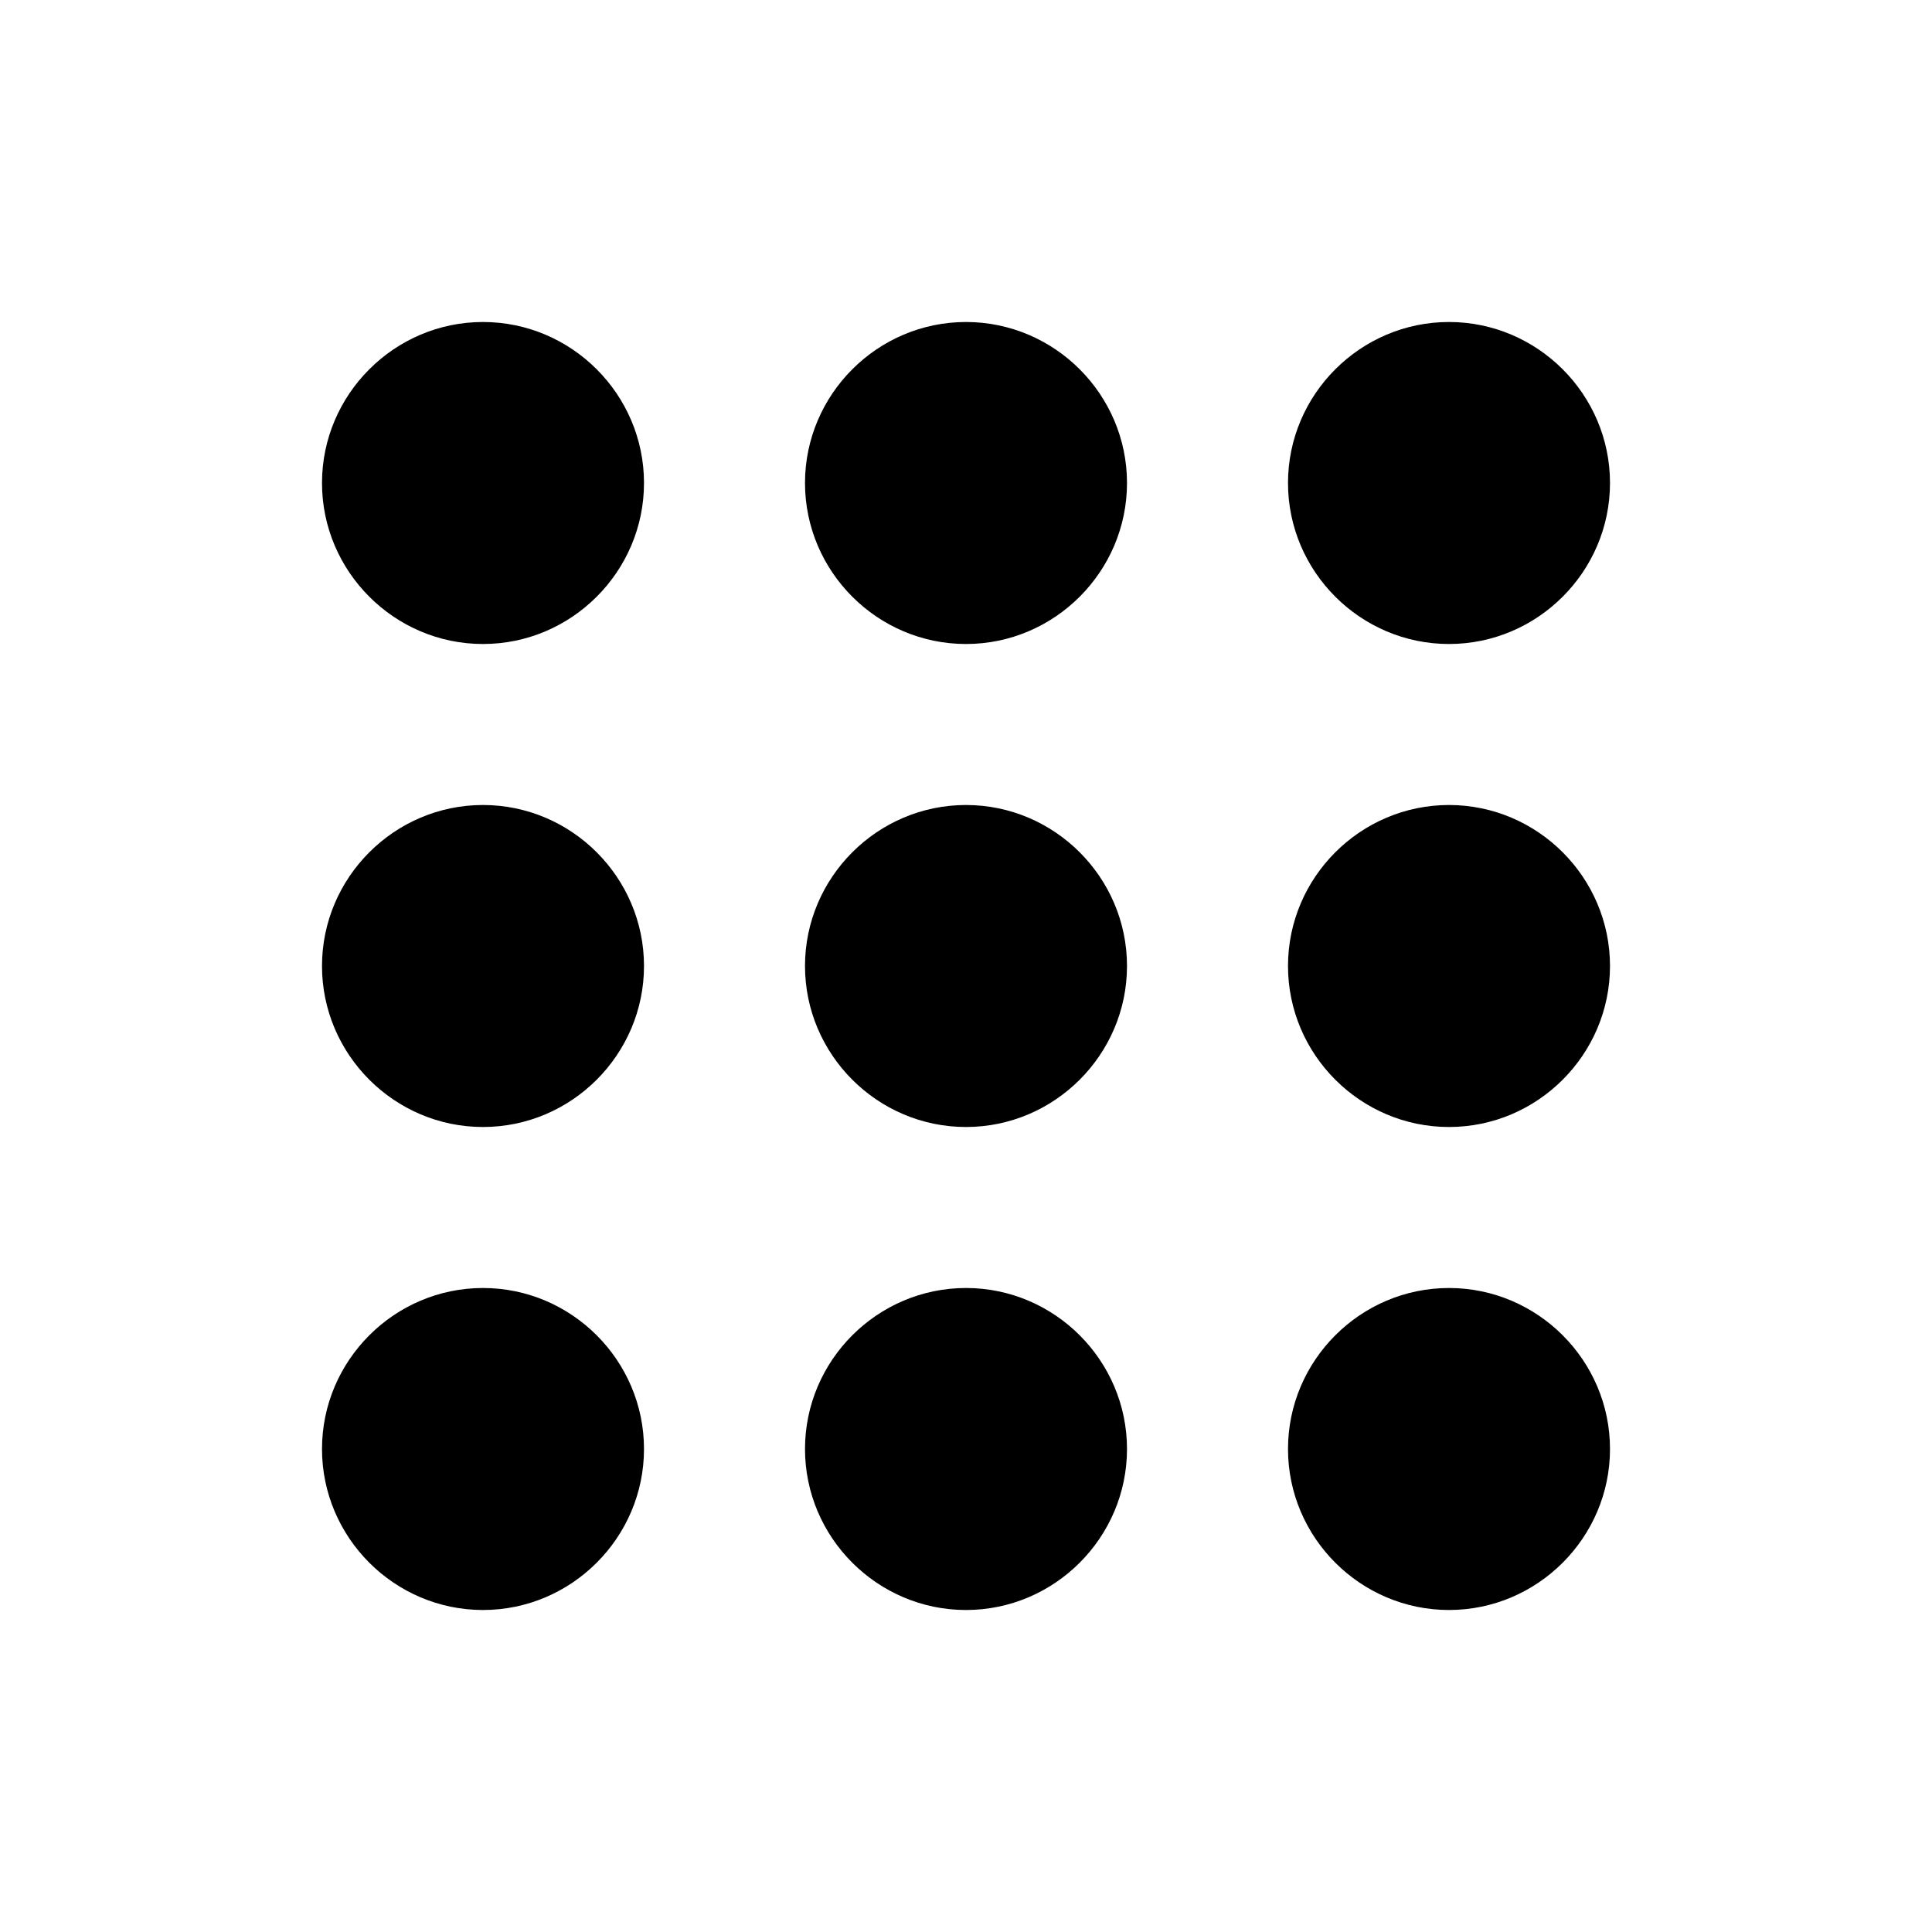
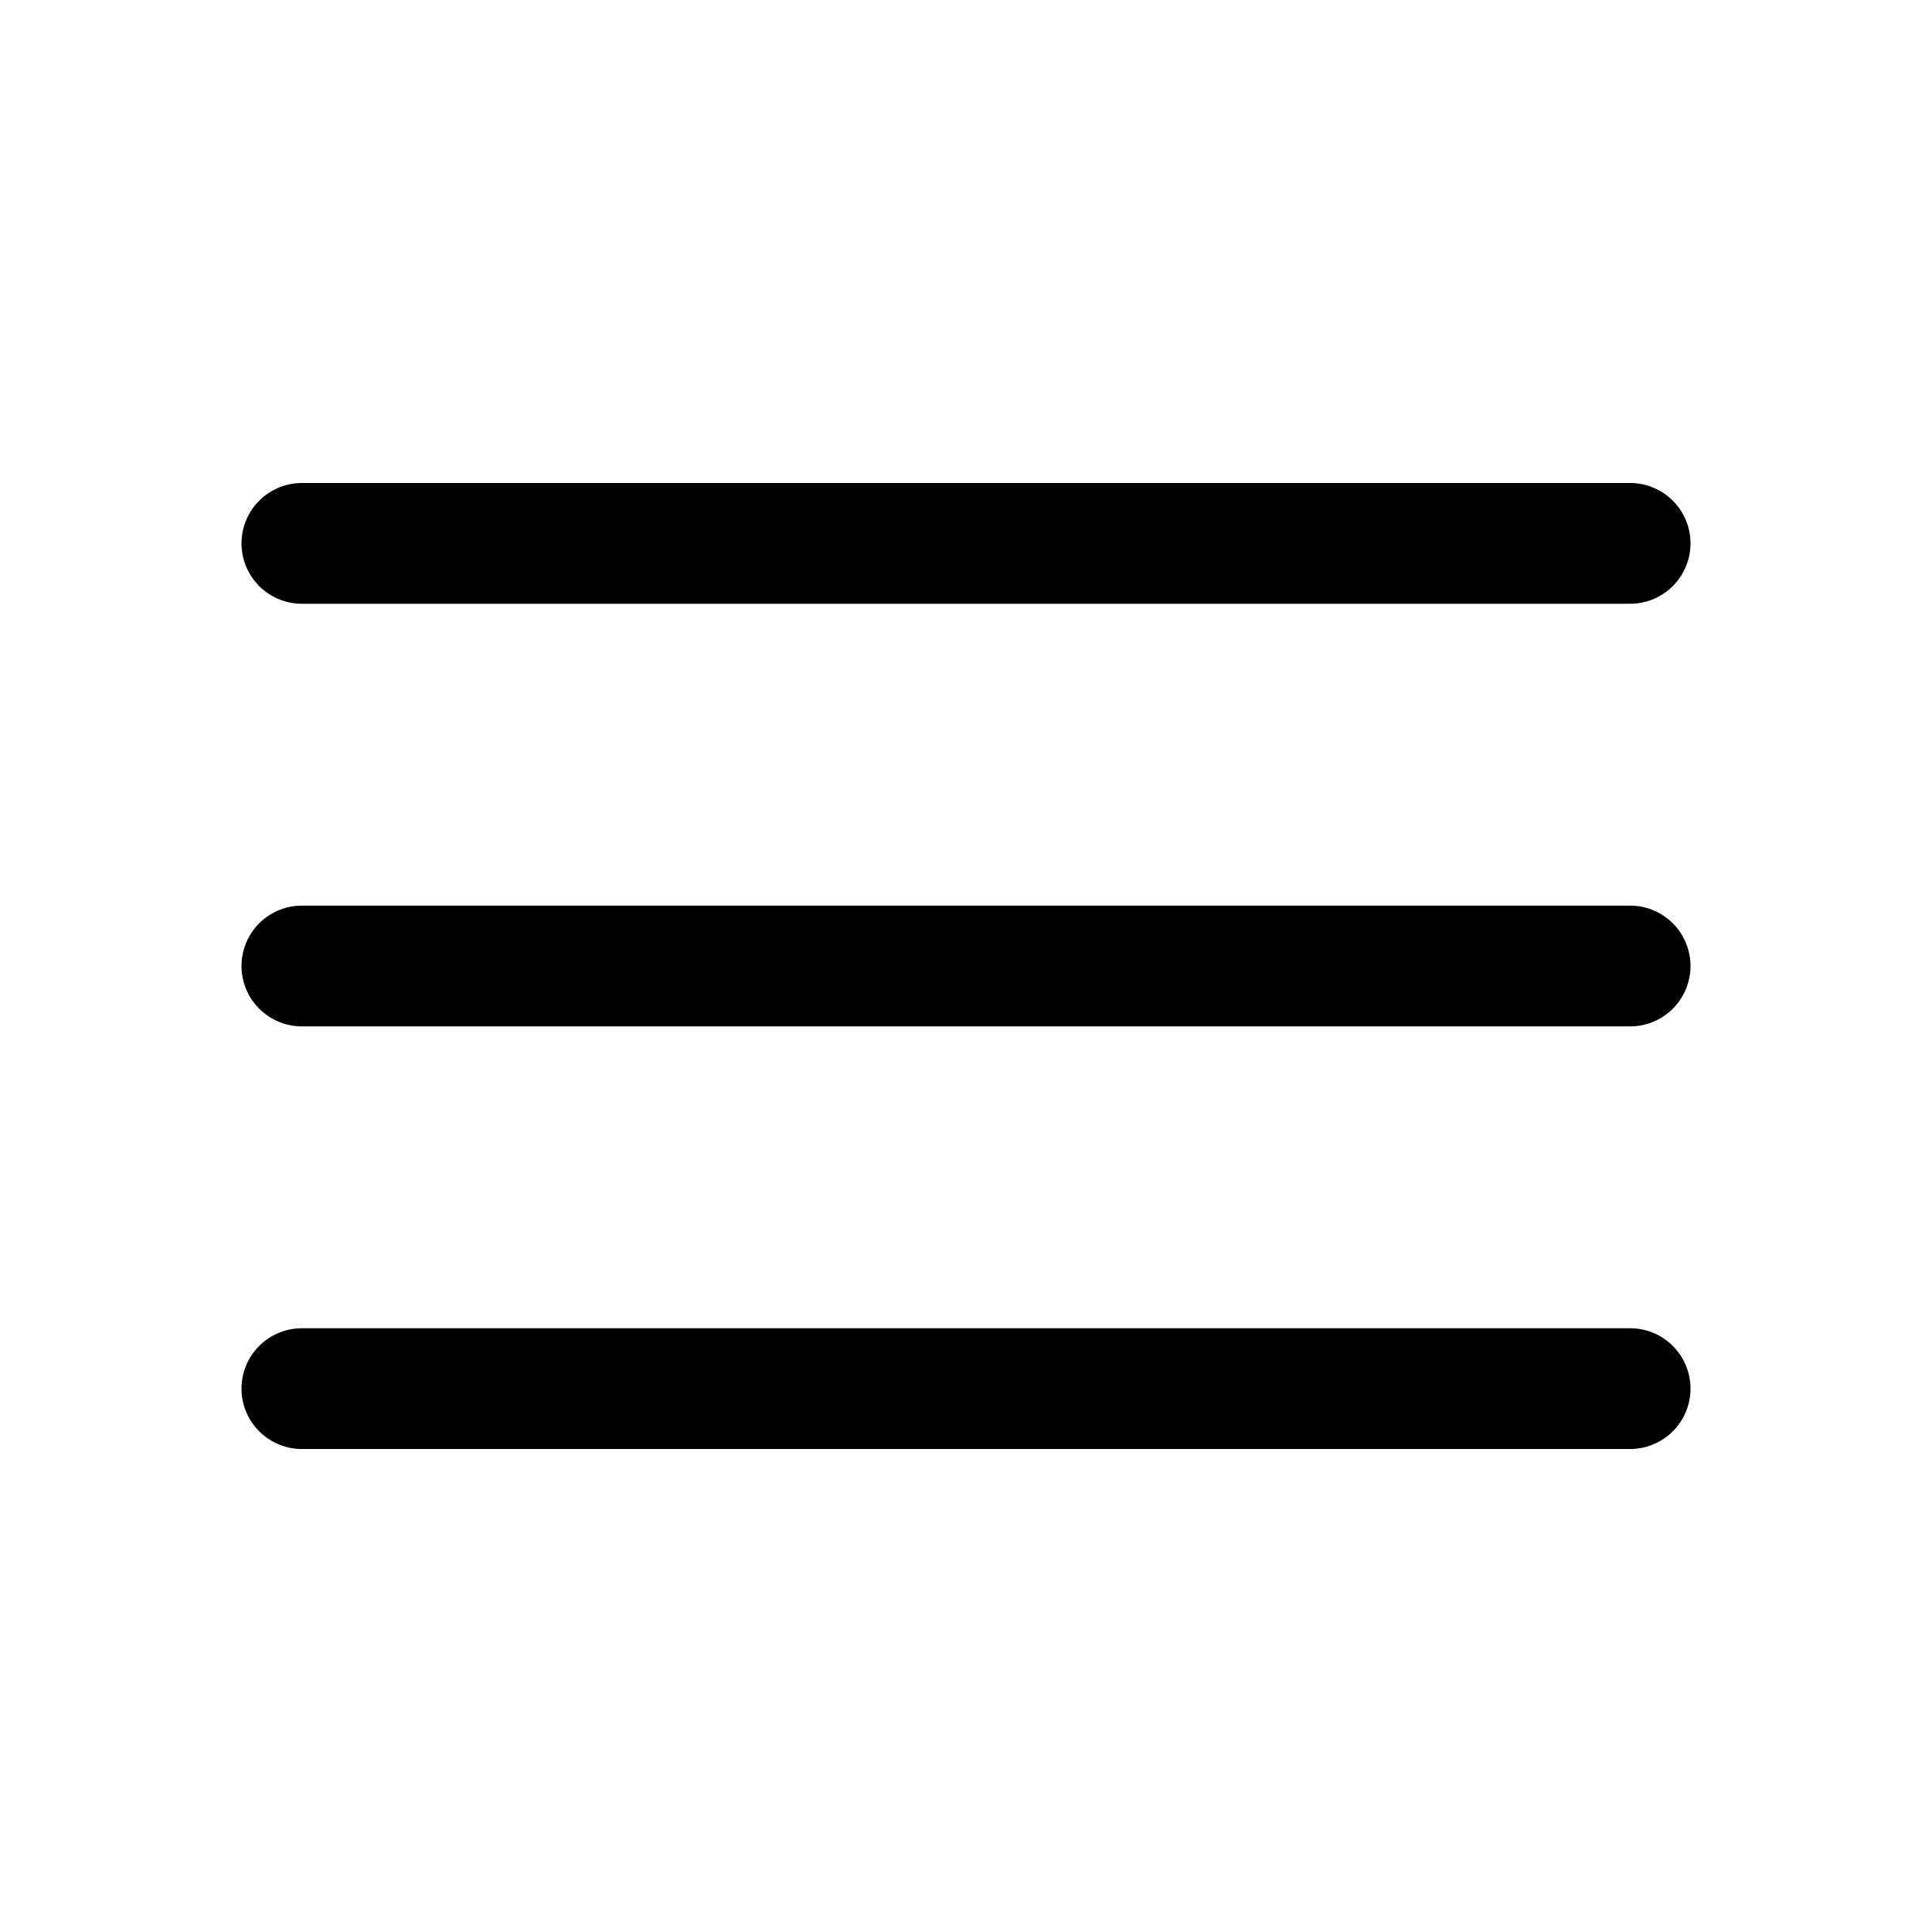
- <svg class="gb_h" focusable="false" viewBox="0 0 24 24">
-   <path d="M6,8c1.1,0 2,-0.9 2,-2s-0.9,-2 -2,-2 -2,0.9 -2,2 0.9,2 2,2zM12,20c1.1,0 2,-0.9 2,-2s-0.9,-2 -2,-2 -2,0.9 -2,2 0.9,2 2,2zM6,20c1.1,0 2,-0.9 2,-2s-0.9,-2 -2,-2 -2,0.9 -2,2 0.9,2 2,2zM6,14c1.1,0 2,-0.9 2,-2s-0.9,-2 -2,-2 -2,0.9 -2,2 0.9,2 2,2zM12,14c1.1,0 2,-0.9 2,-2s-0.9,-2 -2,-2 -2,0.9 -2,2 0.9,2 2,2zM16,6c0,1.1 0.9,2 2,2s2,-0.9 2,-2 -0.9,-2 -2,-2 -2,0.9 -2,2zM12,8c1.1,0 2,-0.9 2,-2s-0.9,-2 -2,-2 -2,0.9 -2,2 0.9,2 2,2zM18,14c1.1,0 2,-0.9 2,-2s-0.9,-2 -2,-2 -2,0.9 -2,2 0.9,2 2,2zM18,20c1.1,0 2,-0.9 2,-2s-0.9,-2 -2,-2 -2,0.9 -2,2 0.9,2 2,2z" />
+ <svg xmlns="http://www.w3.org/2000/svg" fill="#000" viewBox="0 0 24 24" stroke-width="1.5" stroke="currentColor">
+   <path stroke-linecap="round" stroke-linejoin="round" d="M3.75 6.75h16.5M3.75 12h16.5m-16.5 5.25h16.5" />
</svg>
